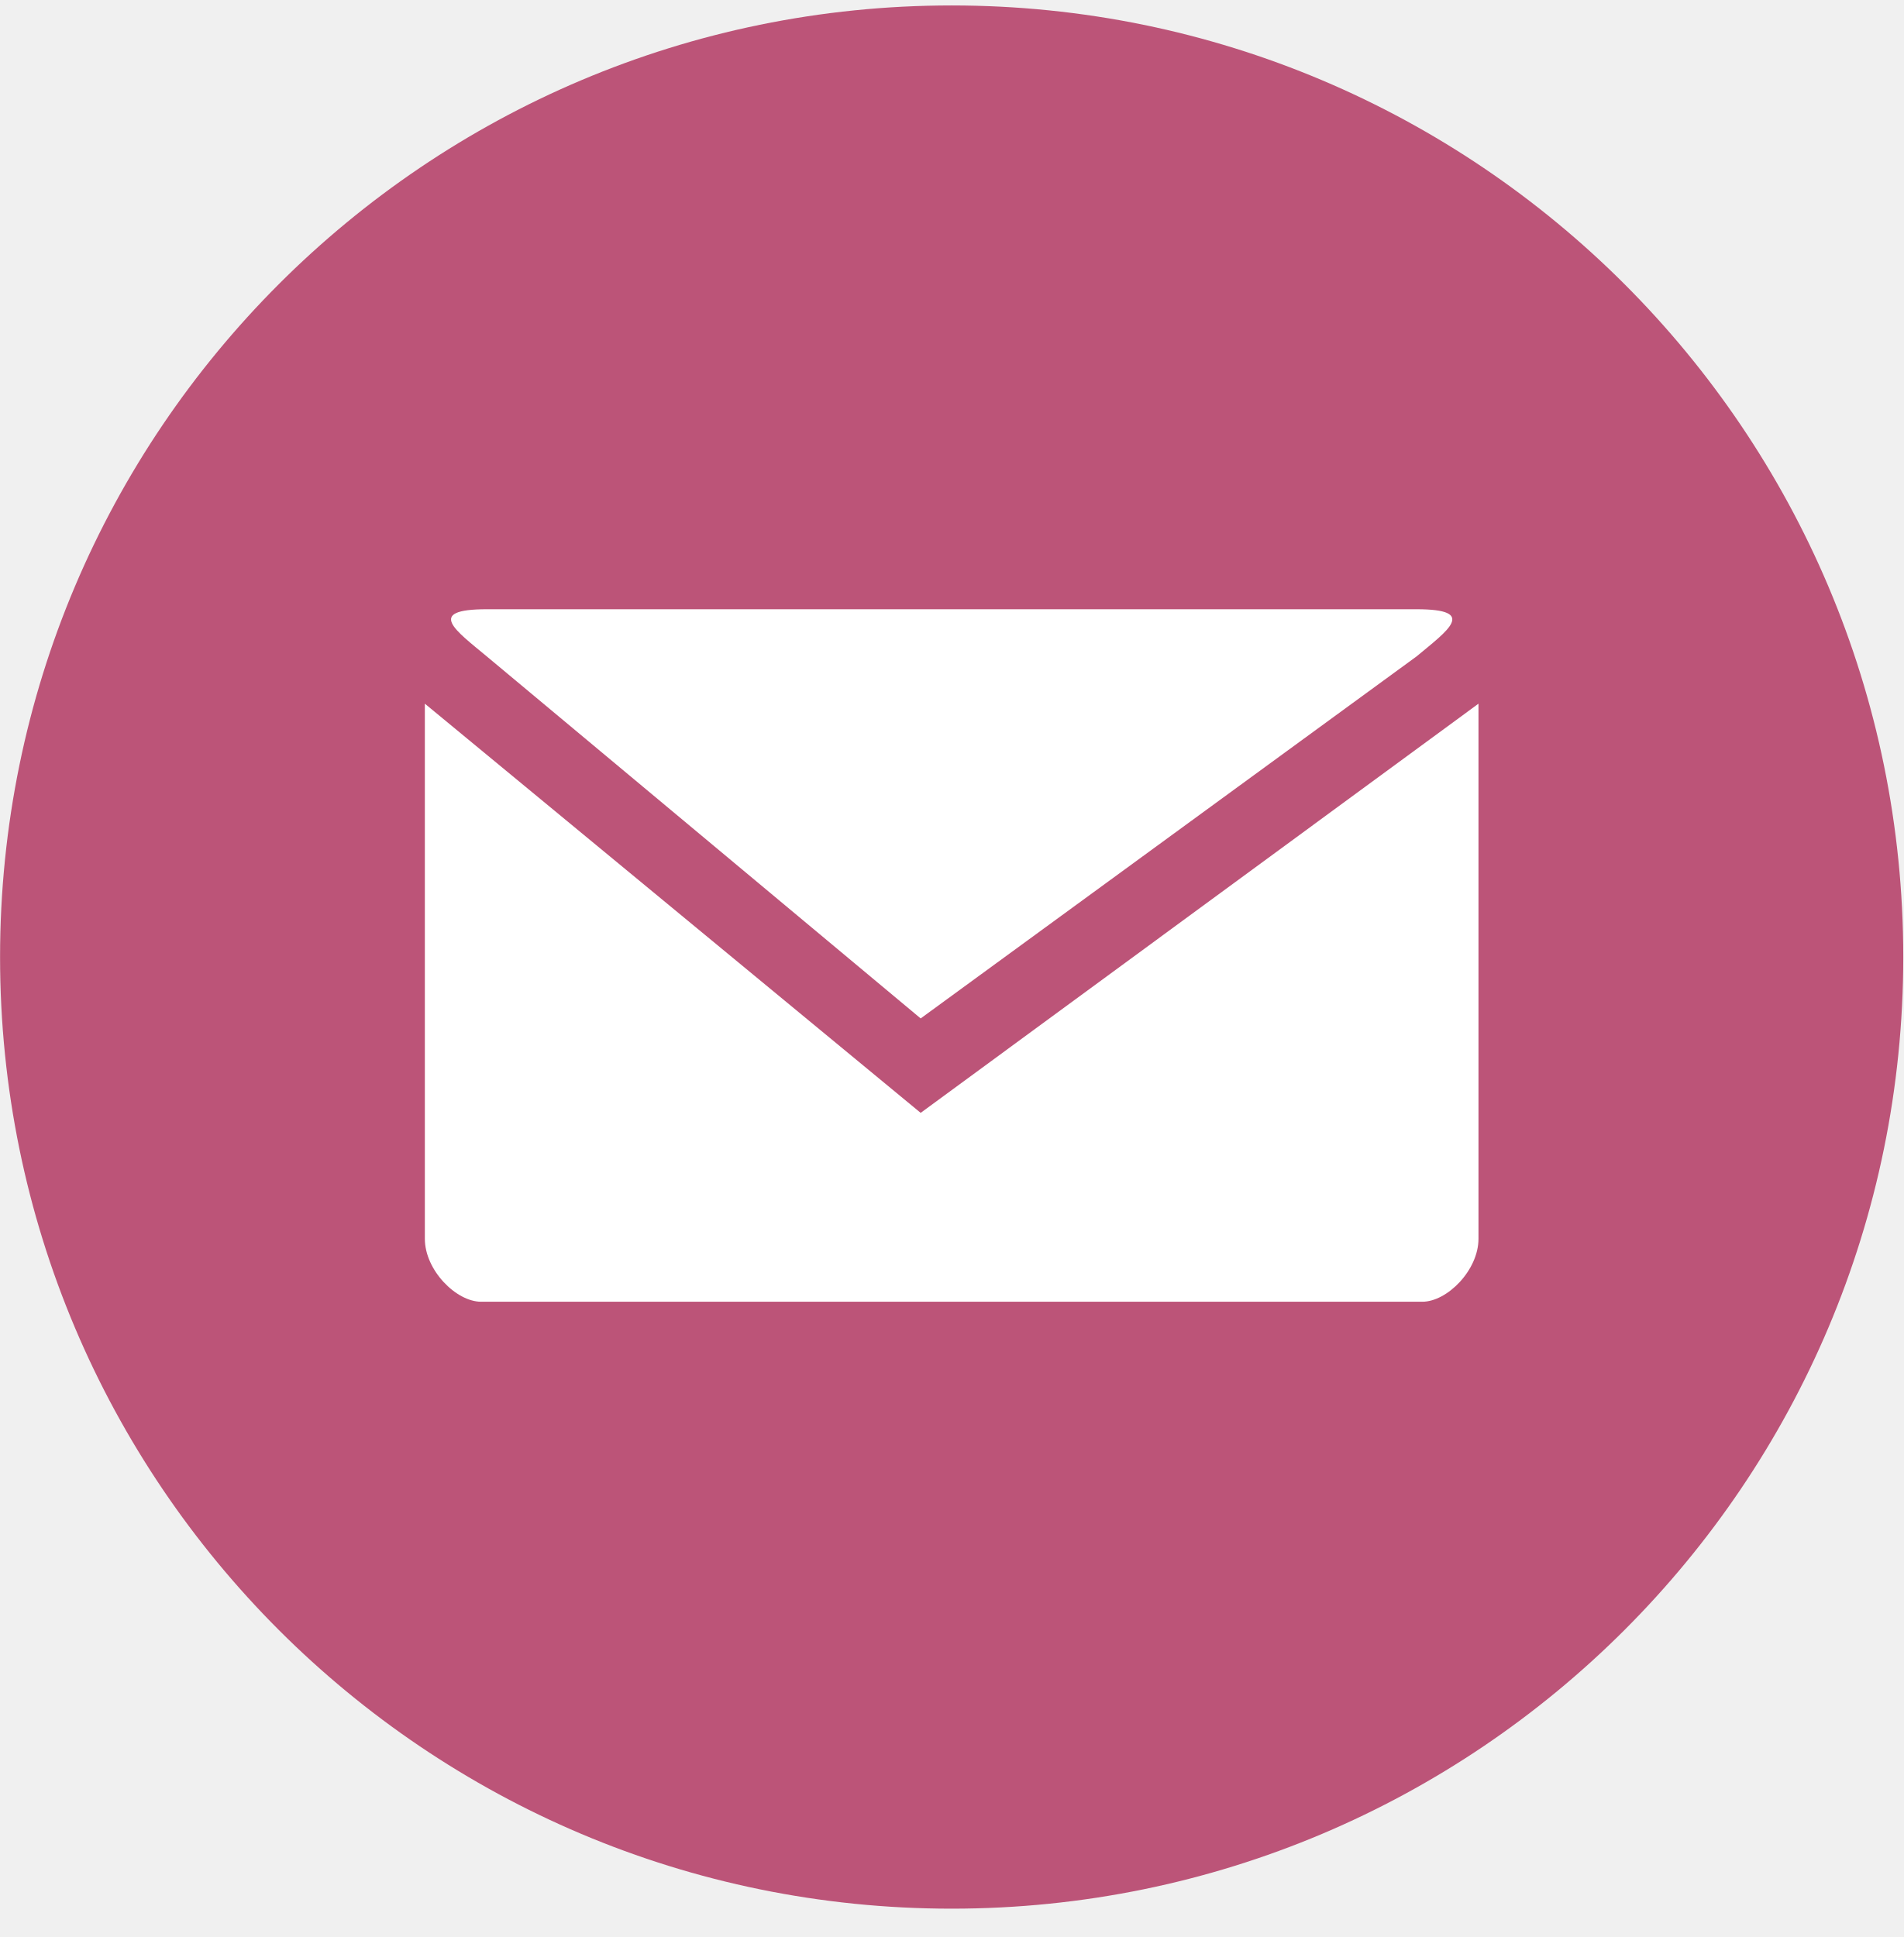
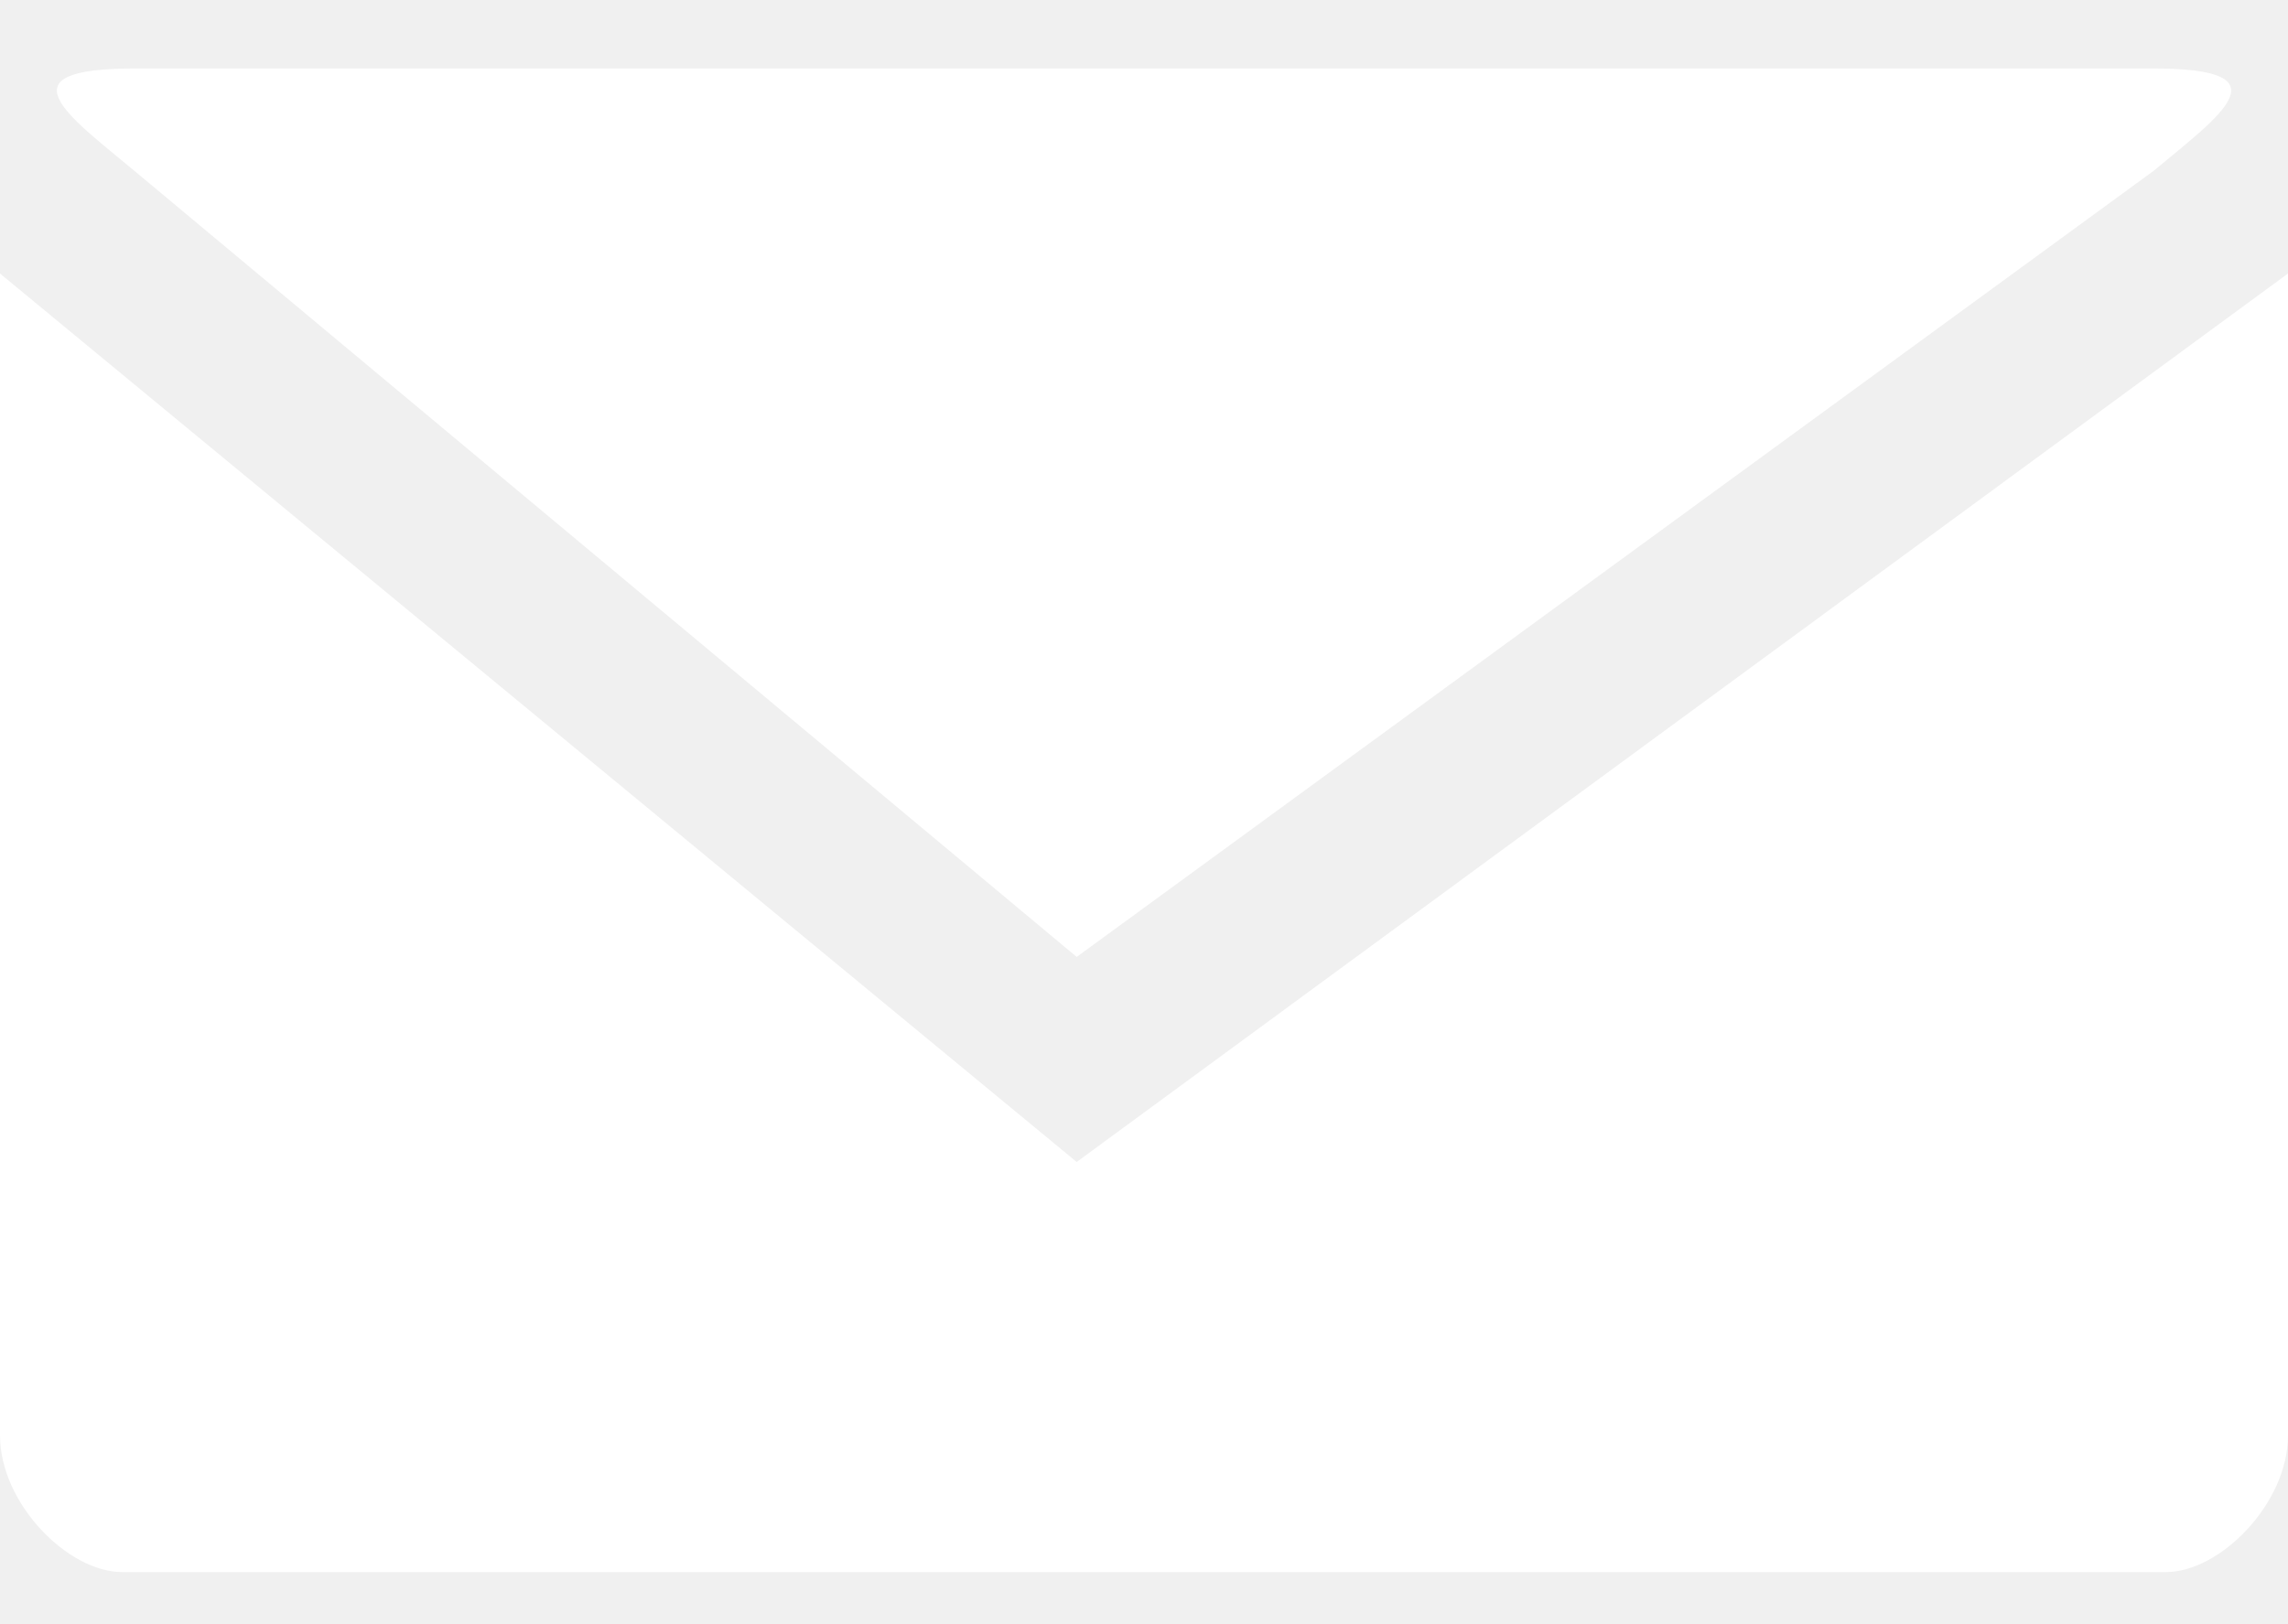
- <svg xmlns="http://www.w3.org/2000/svg" width="56px" height="57px" viewBox="0 0 56 57" version="1.1">
+ <svg xmlns="http://www.w3.org/2000/svg" width="31px" height="22px" viewBox="0 0 31 22" version="1.1">
  <defs />
  <g id="Welcome" stroke="none" stroke-width="1" fill="none" fill-rule="evenodd">
-     <g id="Desktop-HD-Copy" transform="translate(-1291, -26)">
-       <g id="Shape-Copy-+-noun_2404" transform="translate(1291, 26.13333)">
-         <path d="M28,56.033 C43.462,56.033 55.998,43.498 55.998,28.029 C55.998,12.565 43.462,0.027 28,0.027 C12.538,0.027 0.002,12.565 0.002,28.029 C0.002,43.498 12.538,56.033 28,56.033" id="Shape-Copy" fill="#BC5478" />
-         <g id="noun_2404" transform="translate(12.5, 17.7948)" fill="#FFFFFF">
+     <g id="Desktop-HD-Copy-6" transform="translate(-787, -48)" fill="#FFFFFF">
+       <g id="Shape-Copy-+-noun_2404" transform="translate(786.5, 48.13333)">
+         <g id="noun_2404" transform="translate(0.5, 0.7948)">
          <path d="M1.823,0 C-3.98570066e-14,0 0.912,0.629 1.823,1.389 L14.588,12.041 L29.177,1.389 C30.089,0.629 31,0 29.177,0 L14.588,0 L1.823,0 L1.823,0 Z" id="Shape" />
          <path d="M0,2.779 L0,18.525 C0,19.451 0.923,20.378 1.653,20.378 L29.348,20.378 C30.077,20.378 31,19.452 31,18.525 L31,2.779 L14.588,14.82 L0,2.779 L0,2.779 Z" id="Shape" />
        </g>
      </g>
    </g>
  </g>
</svg>
